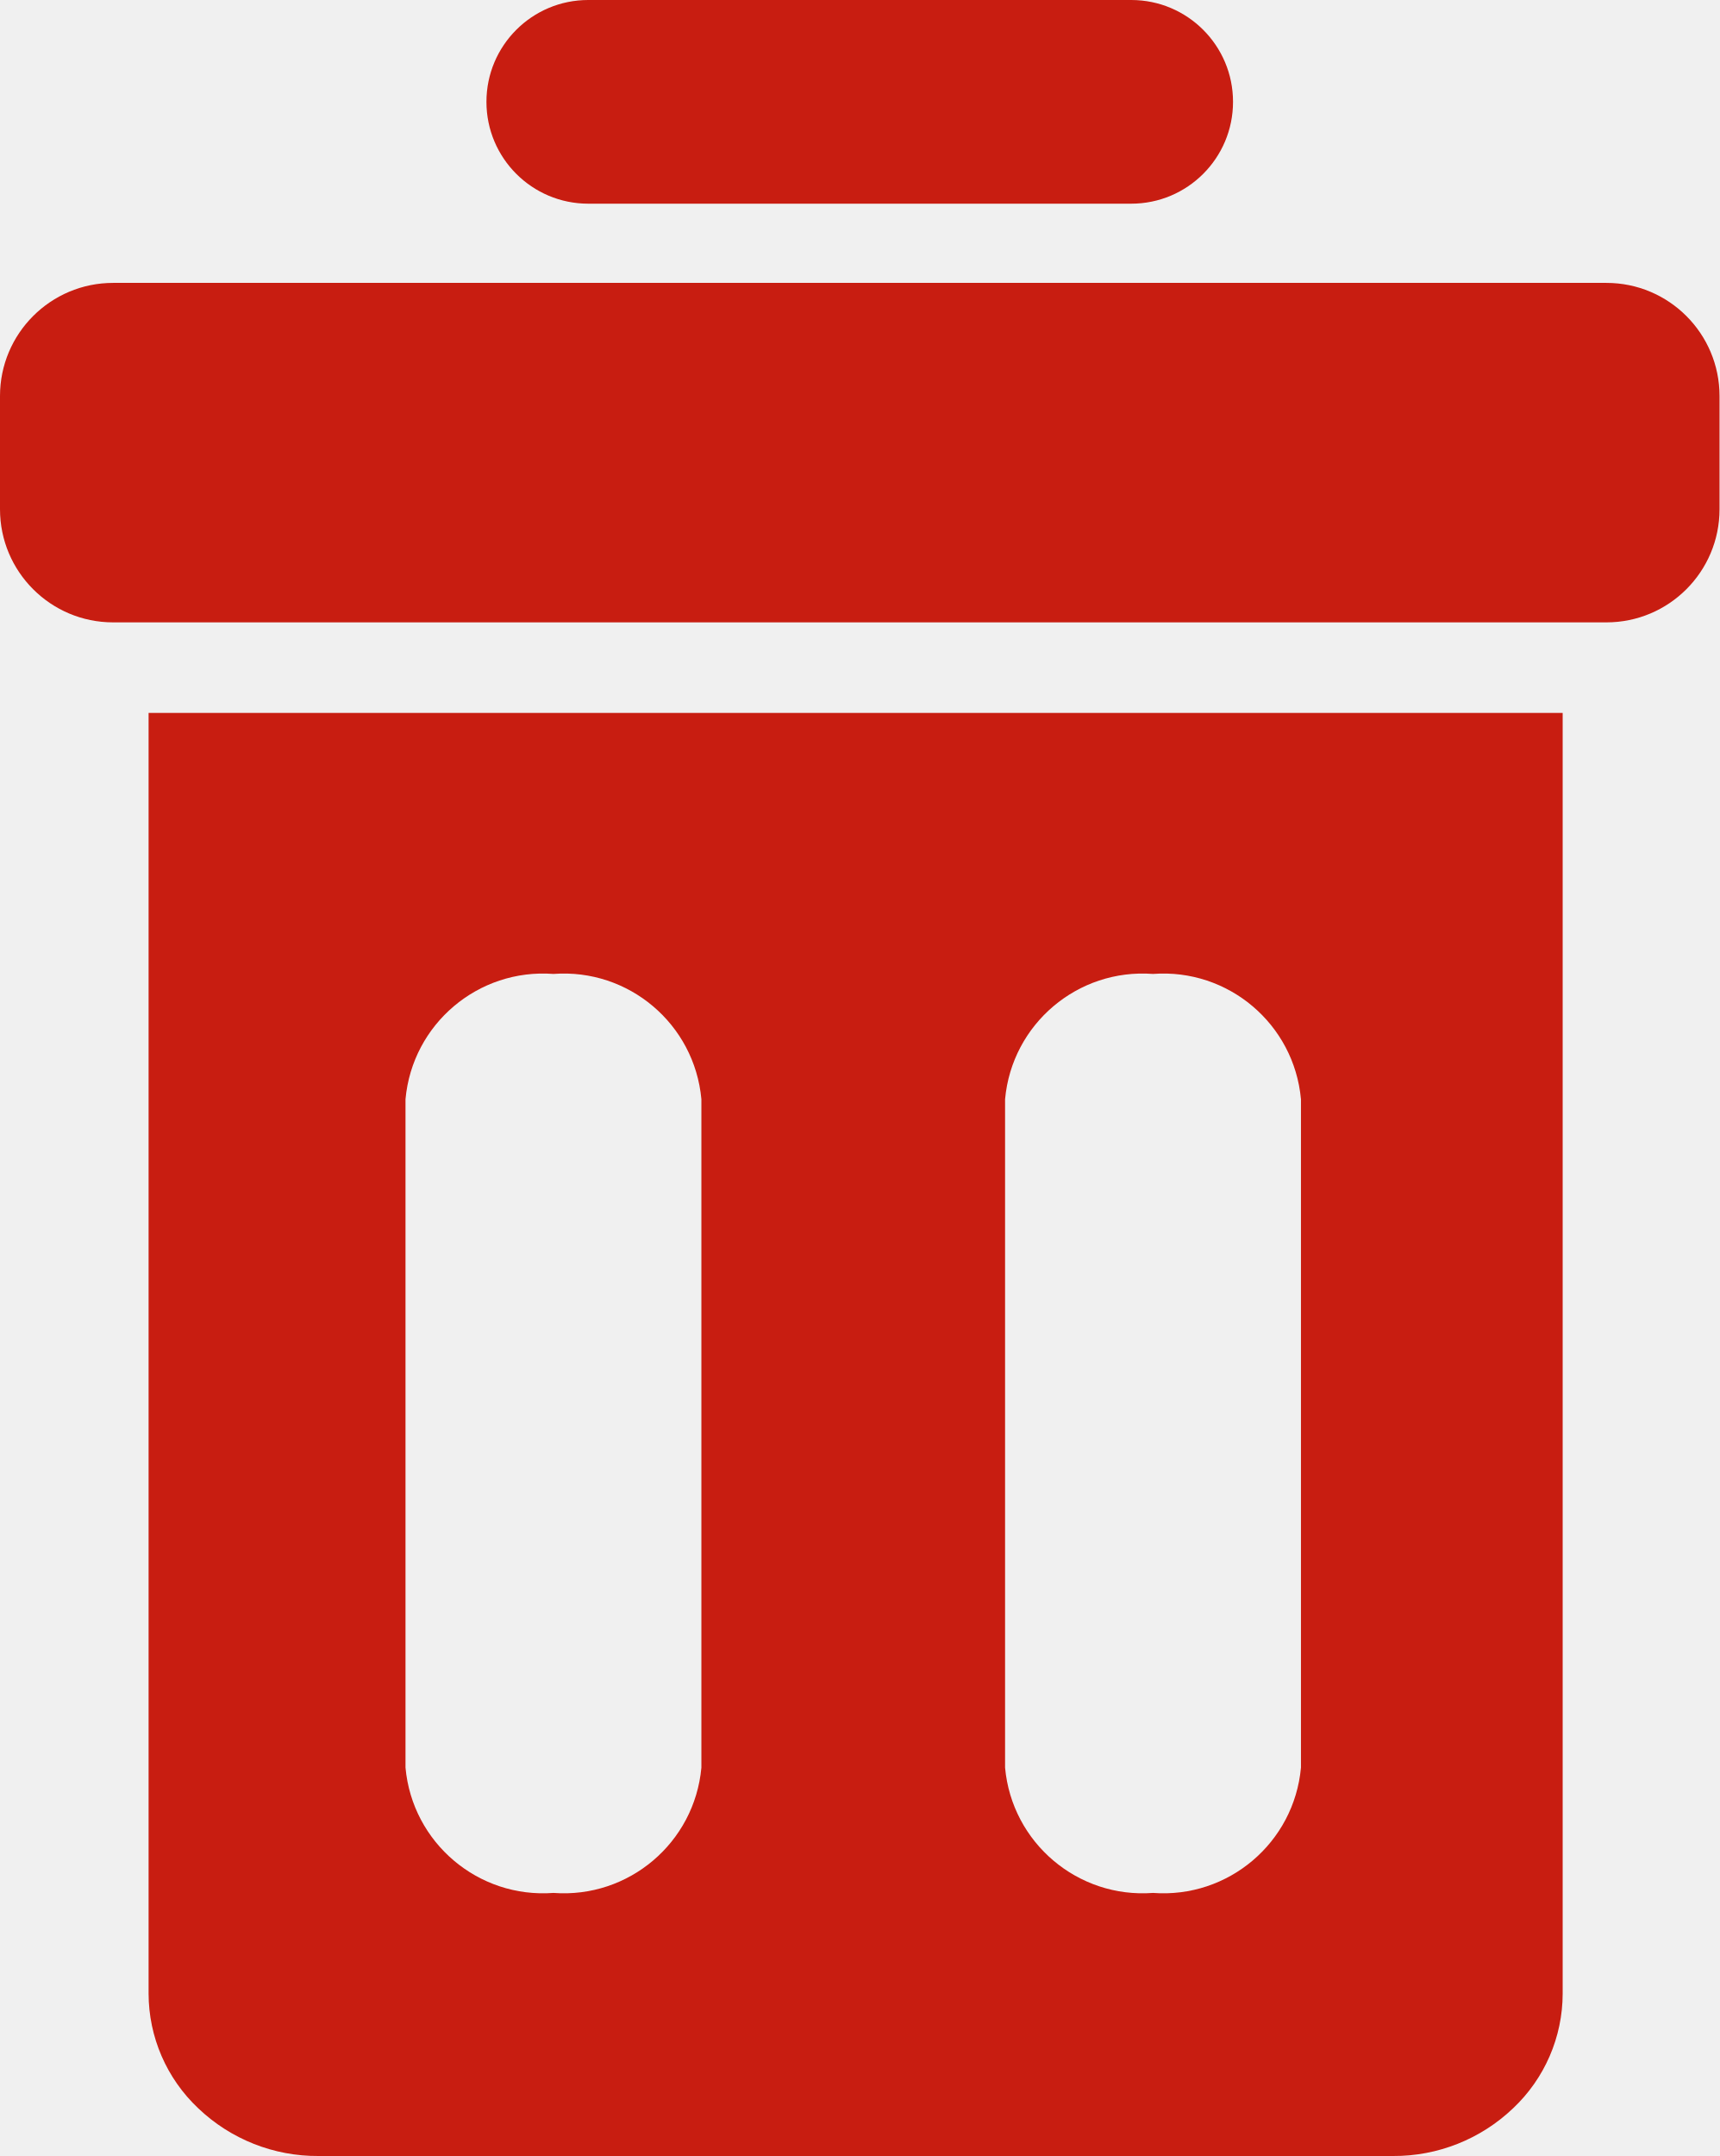
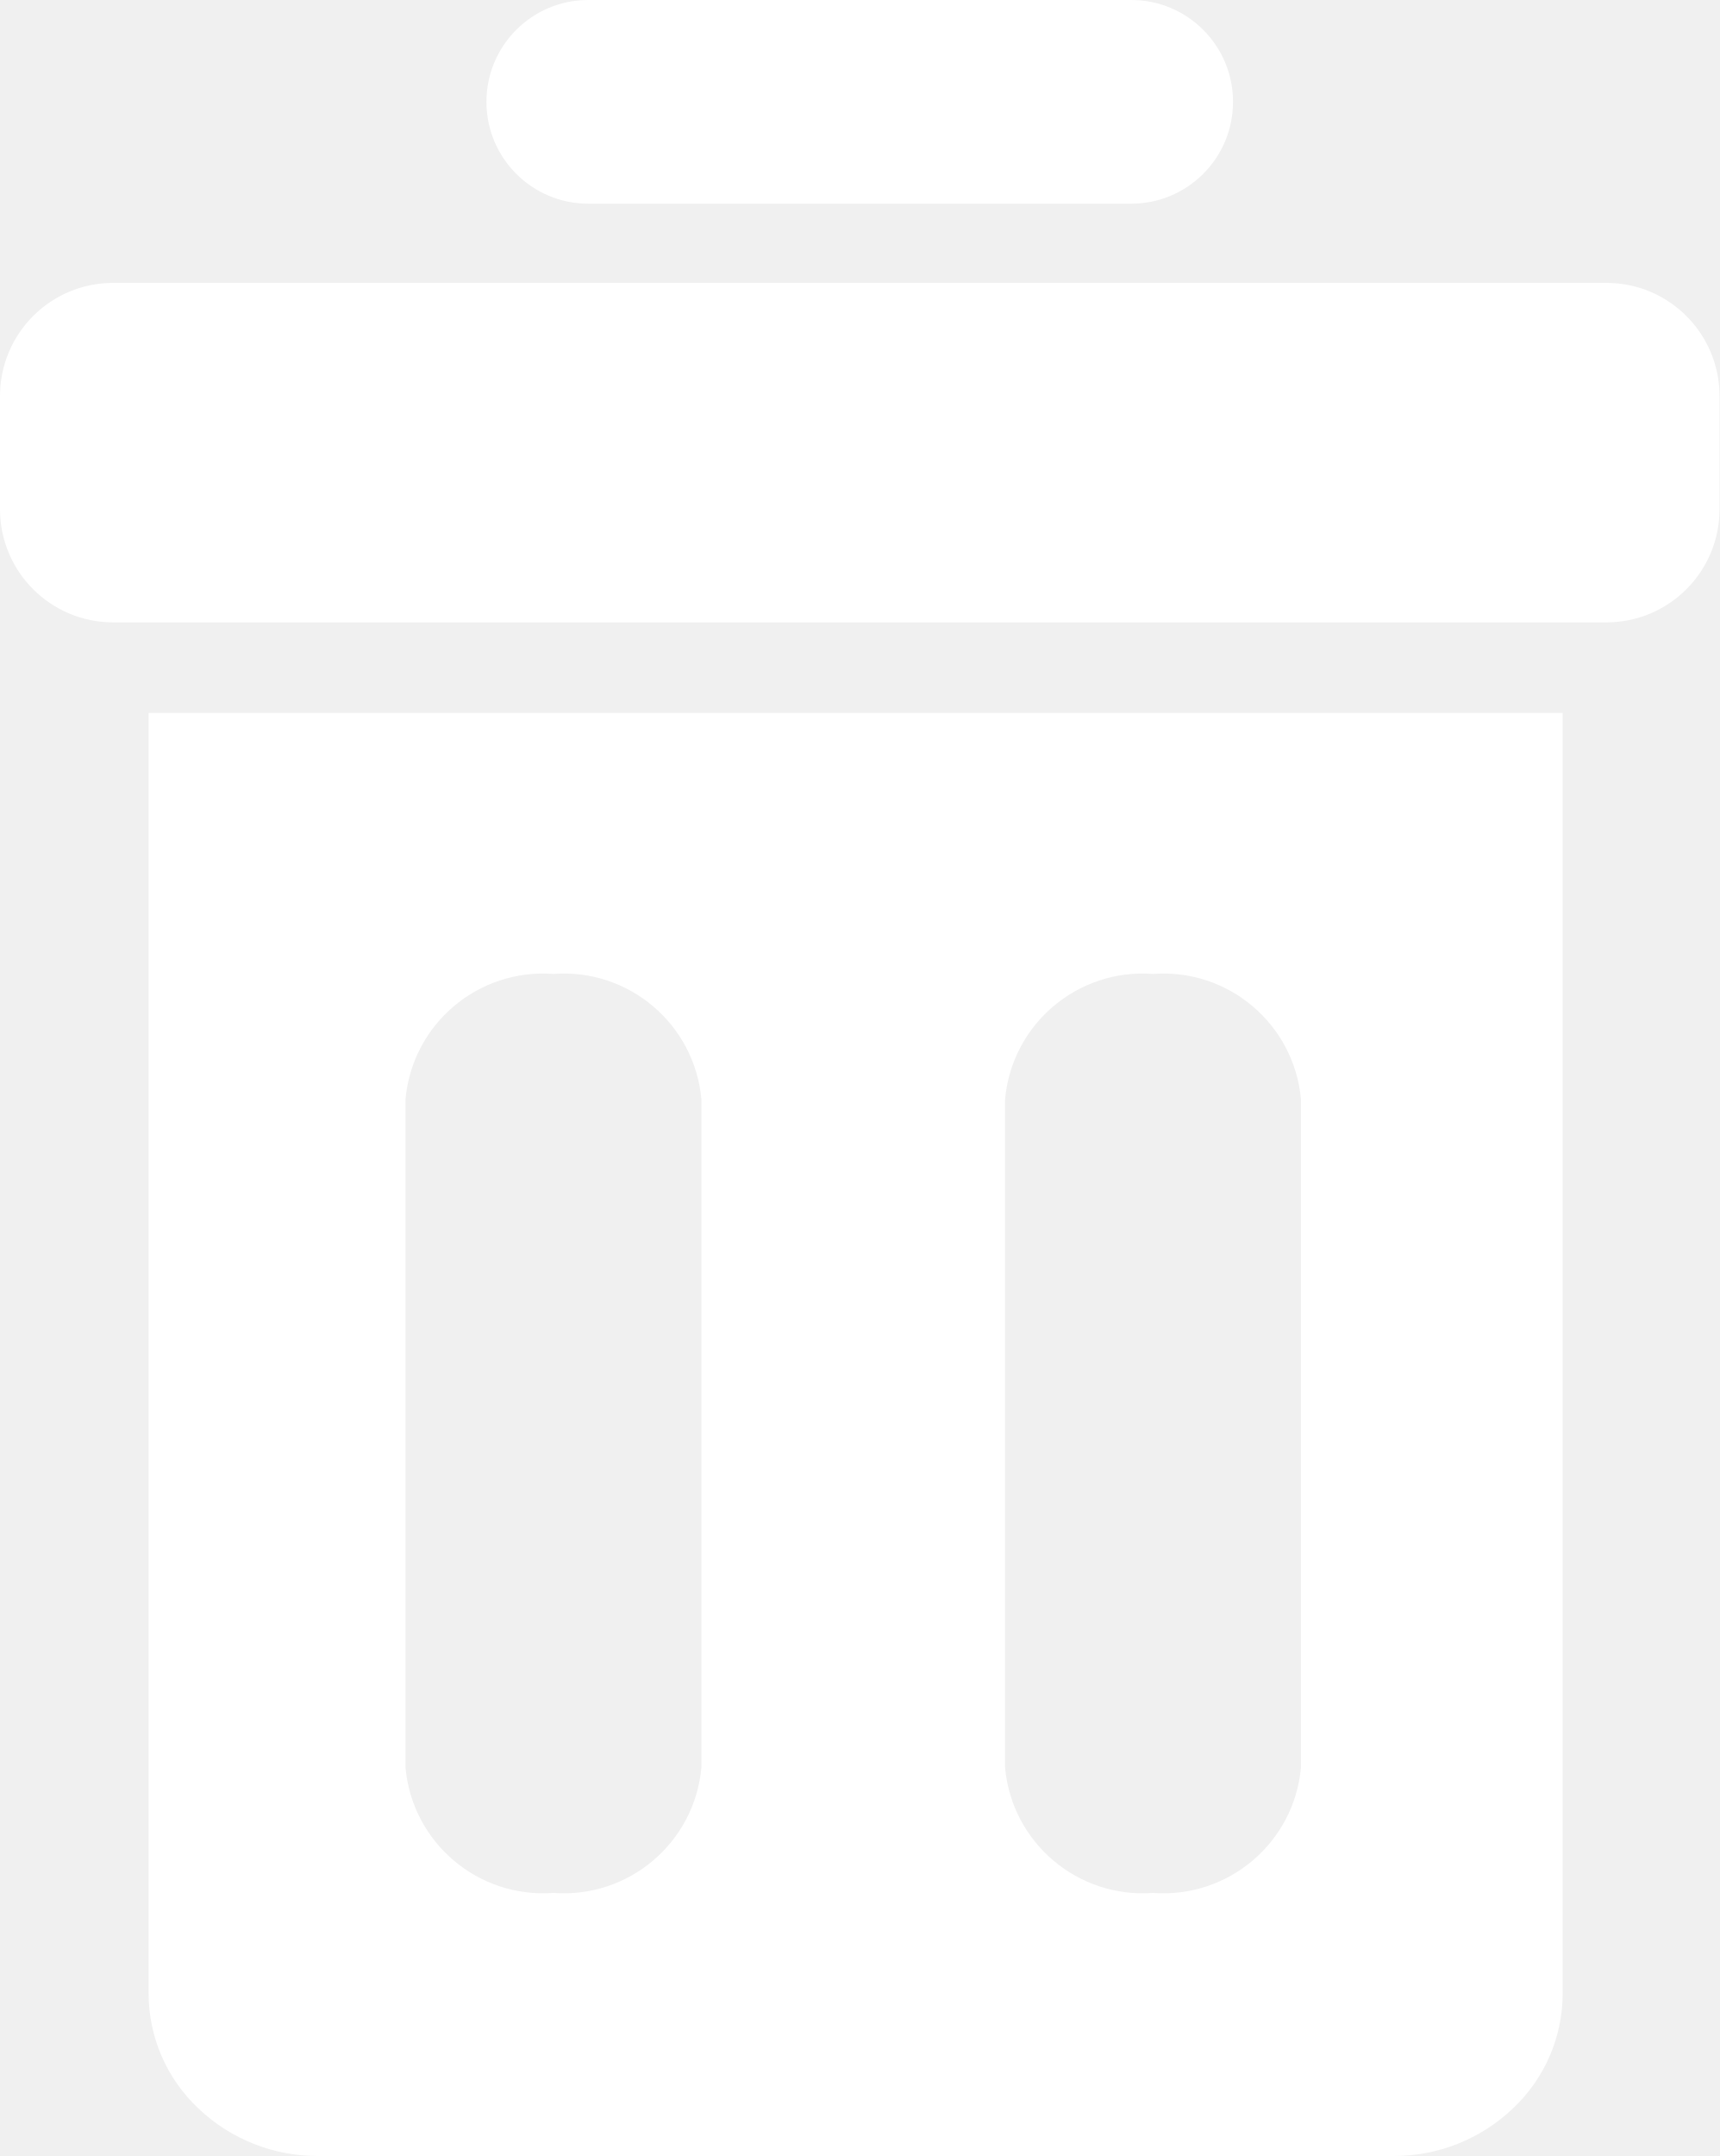
<svg xmlns="http://www.w3.org/2000/svg" width="29.336" height="36.772" viewBox="0 0 29.336 36.772">
  <g id="borrar" transform="translate(33 -1043)">
-     <path id="Trazado_92" data-name="Trazado 92" d="M1.93,0H27.406a1.93,1.93,0,0,1,1.93,1.93V3.86a1.93,1.93,0,0,1-1.93,1.93H1.93A1.93,1.93,0,0,1,0,3.86V1.93A1.93,1.93,0,0,1,1.93,0Z" transform="translate(-33 1047.825)" fill="#c81d11" />
-     <path id="Sustracción_13" data-name="Sustracción 13" d="M21.23,24.613H2.9A2.943,2.943,0,0,1,.848,23.8,2.693,2.693,0,0,1,0,21.842V0H24.125V21.842a2.693,2.693,0,0,1-.848,1.959A2.943,2.943,0,0,1,21.23,24.613ZM17.136,4.452a2.357,2.357,0,0,0-2.524,2.137v11.4a2.358,2.358,0,0,0,2.524,2.137,2.358,2.358,0,0,0,2.524-2.137V6.589A2.357,2.357,0,0,0,17.136,4.452Zm-10.229,0A2.357,2.357,0,0,0,4.383,6.589v11.4a2.358,2.358,0,0,0,2.524,2.137,2.358,2.358,0,0,0,2.524-2.137V6.589A2.357,2.357,0,0,0,6.907,4.452Z" transform="translate(-30.465 1055.159)" fill="#c81d11" />
-     <path id="Trazado_93" data-name="Trazado 93" d="M1.737,0H11a1.737,1.737,0,0,1,0,3.474H1.737A1.737,1.737,0,0,1,1.737,0Z" transform="translate(-24.701 1043)" fill="#c81d11" />
+     <path id="Trazado_92" data-name="Trazado 92" d="M1.93,0H27.406a1.93,1.93,0,0,1,1.93,1.93V3.86a1.93,1.93,0,0,1-1.93,1.93H1.93A1.93,1.93,0,0,1,0,3.86V1.93A1.93,1.93,0,0,1,1.93,0Z" transform="translate(-33 1047.825)" fill="#FFFFFF" />
+     <path id="Sustracción_13" data-name="Sustracción 13" d="M21.23,24.613H2.9A2.943,2.943,0,0,1,.848,23.8,2.693,2.693,0,0,1,0,21.842V0H24.125V21.842a2.693,2.693,0,0,1-.848,1.959A2.943,2.943,0,0,1,21.23,24.613ZM17.136,4.452a2.357,2.357,0,0,0-2.524,2.137v11.4a2.358,2.358,0,0,0,2.524,2.137,2.358,2.358,0,0,0,2.524-2.137V6.589A2.357,2.357,0,0,0,17.136,4.452Zm-10.229,0A2.357,2.357,0,0,0,4.383,6.589v11.4a2.358,2.358,0,0,0,2.524,2.137,2.358,2.358,0,0,0,2.524-2.137V6.589A2.357,2.357,0,0,0,6.907,4.452Z" transform="translate(-30.465 1055.159)" fill="#FFFFFF" />
+     <path id="Trazado_93" data-name="Trazado 93" d="M1.737,0H11a1.737,1.737,0,0,1,0,3.474H1.737A1.737,1.737,0,0,1,1.737,0Z" transform="translate(-24.701 1043)" fill="#FFFFFF" />
  </g>
</svg>
